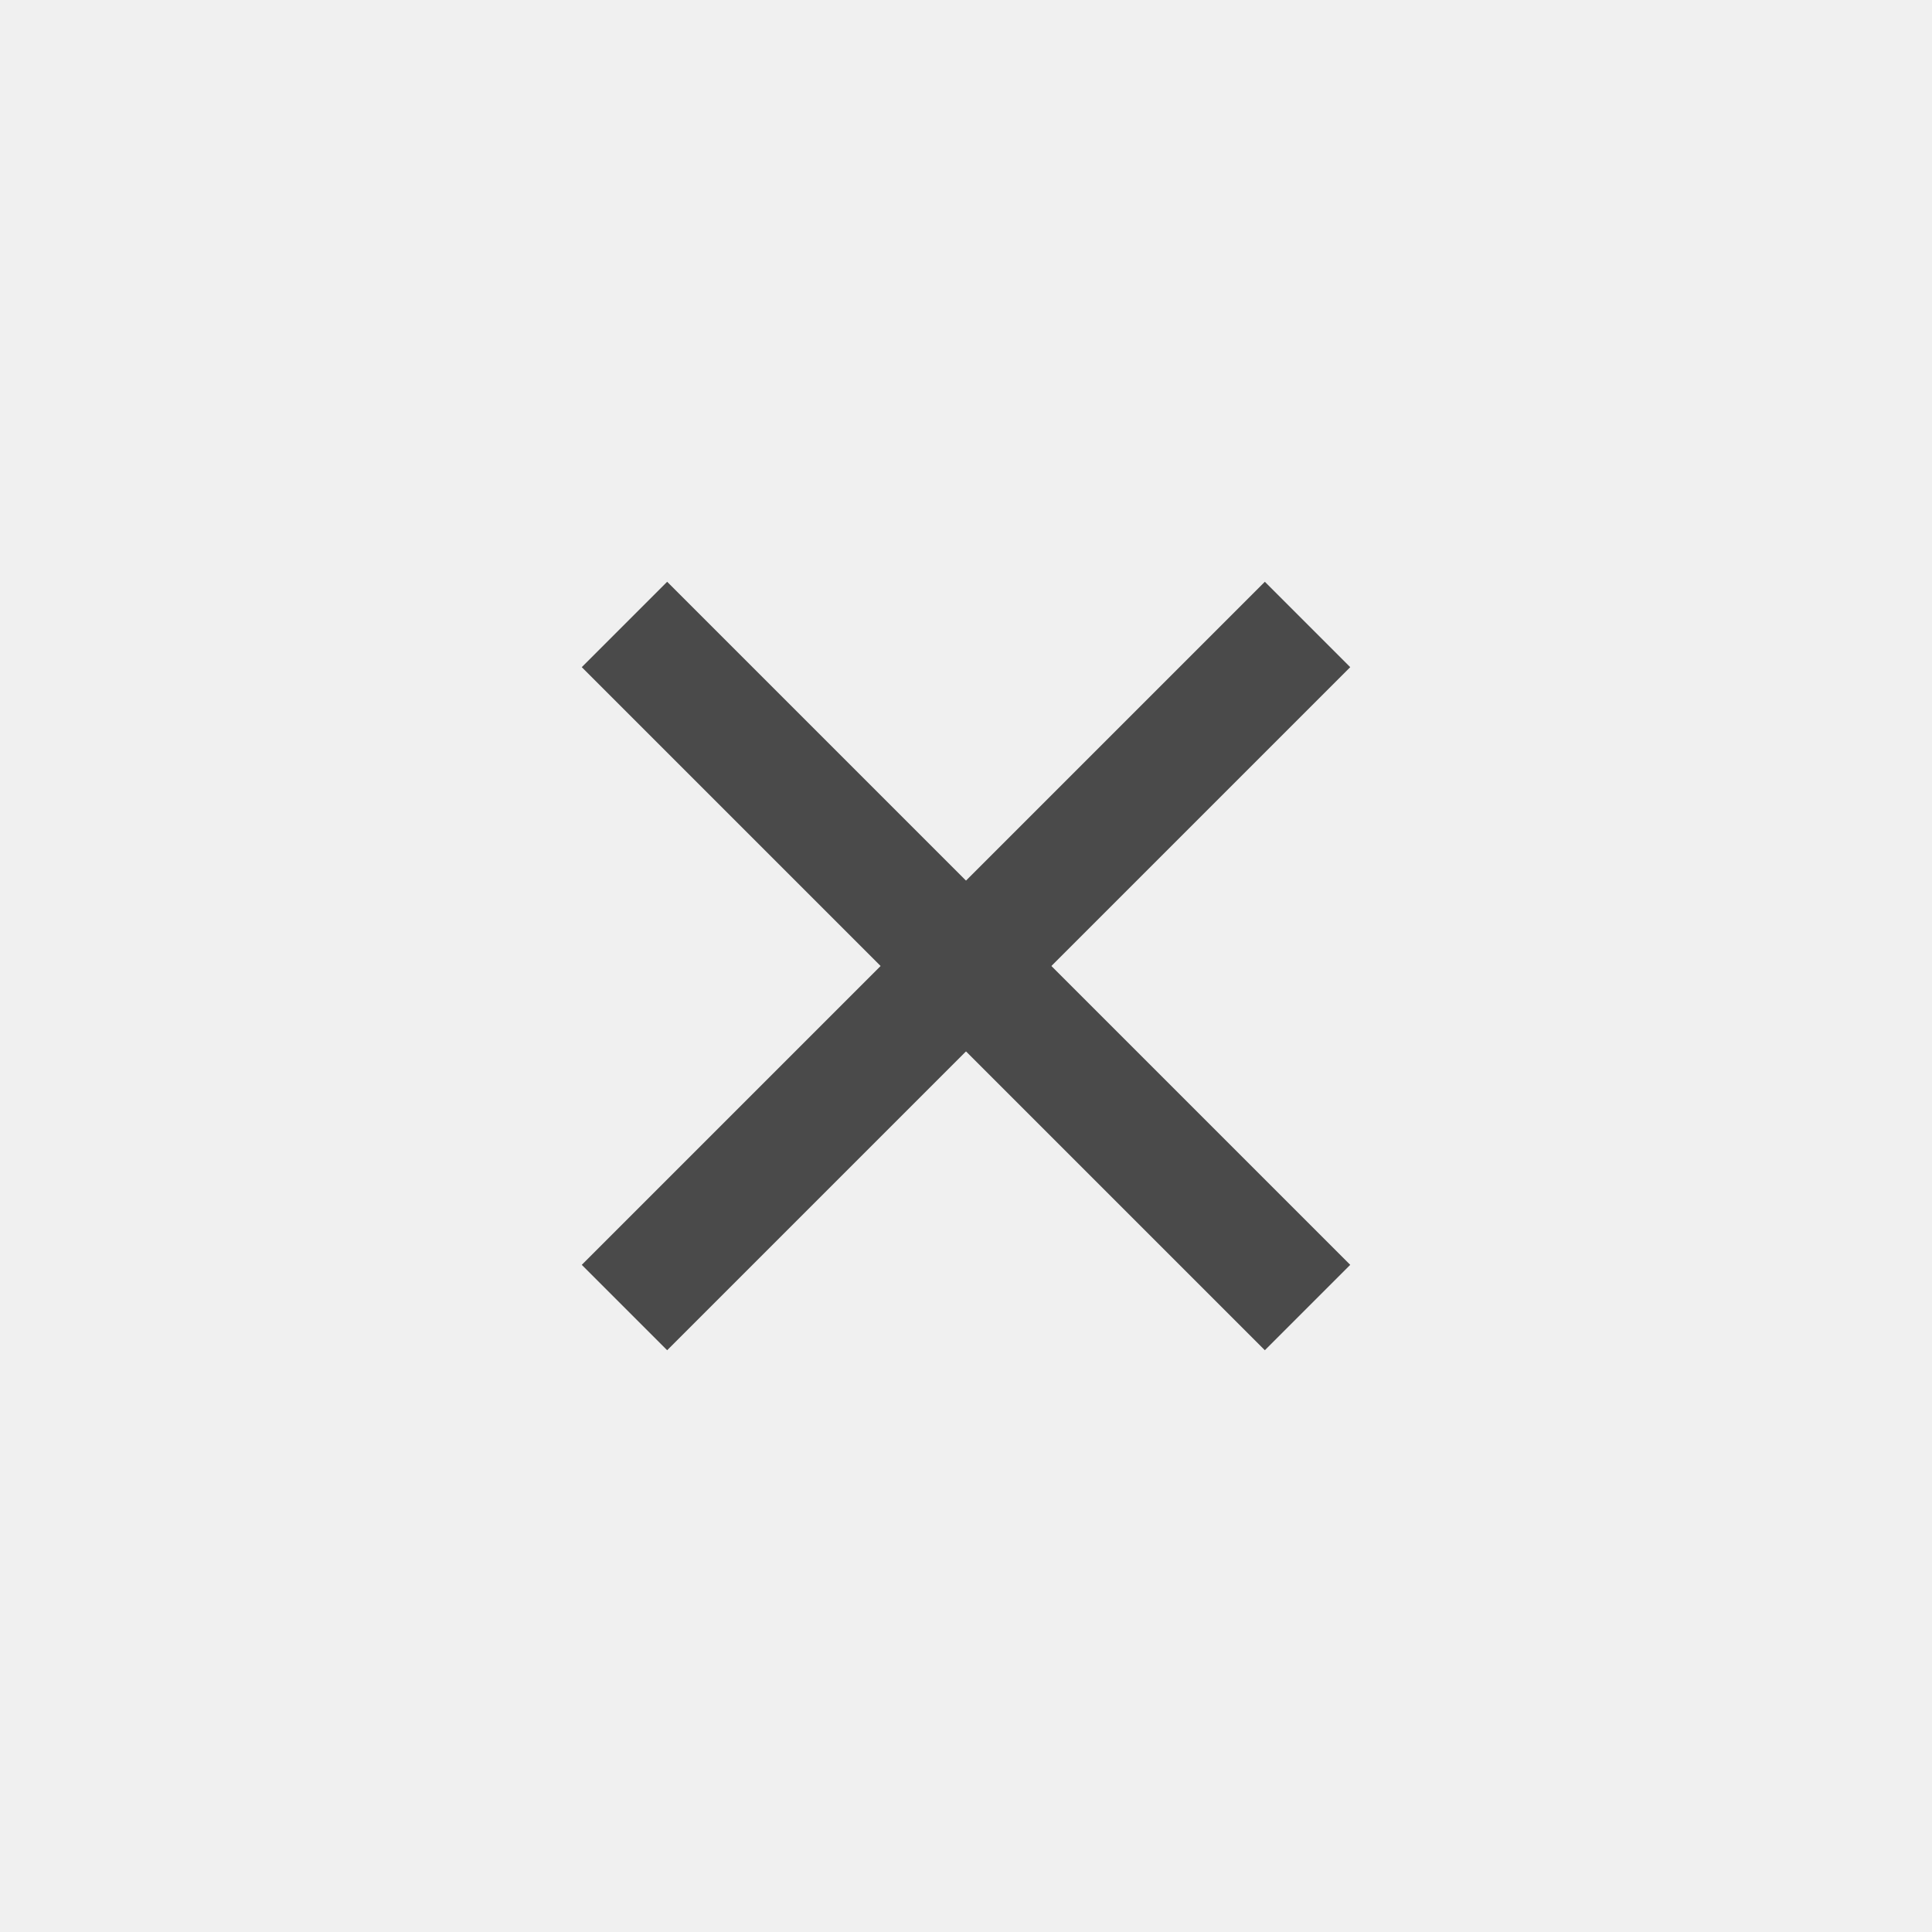
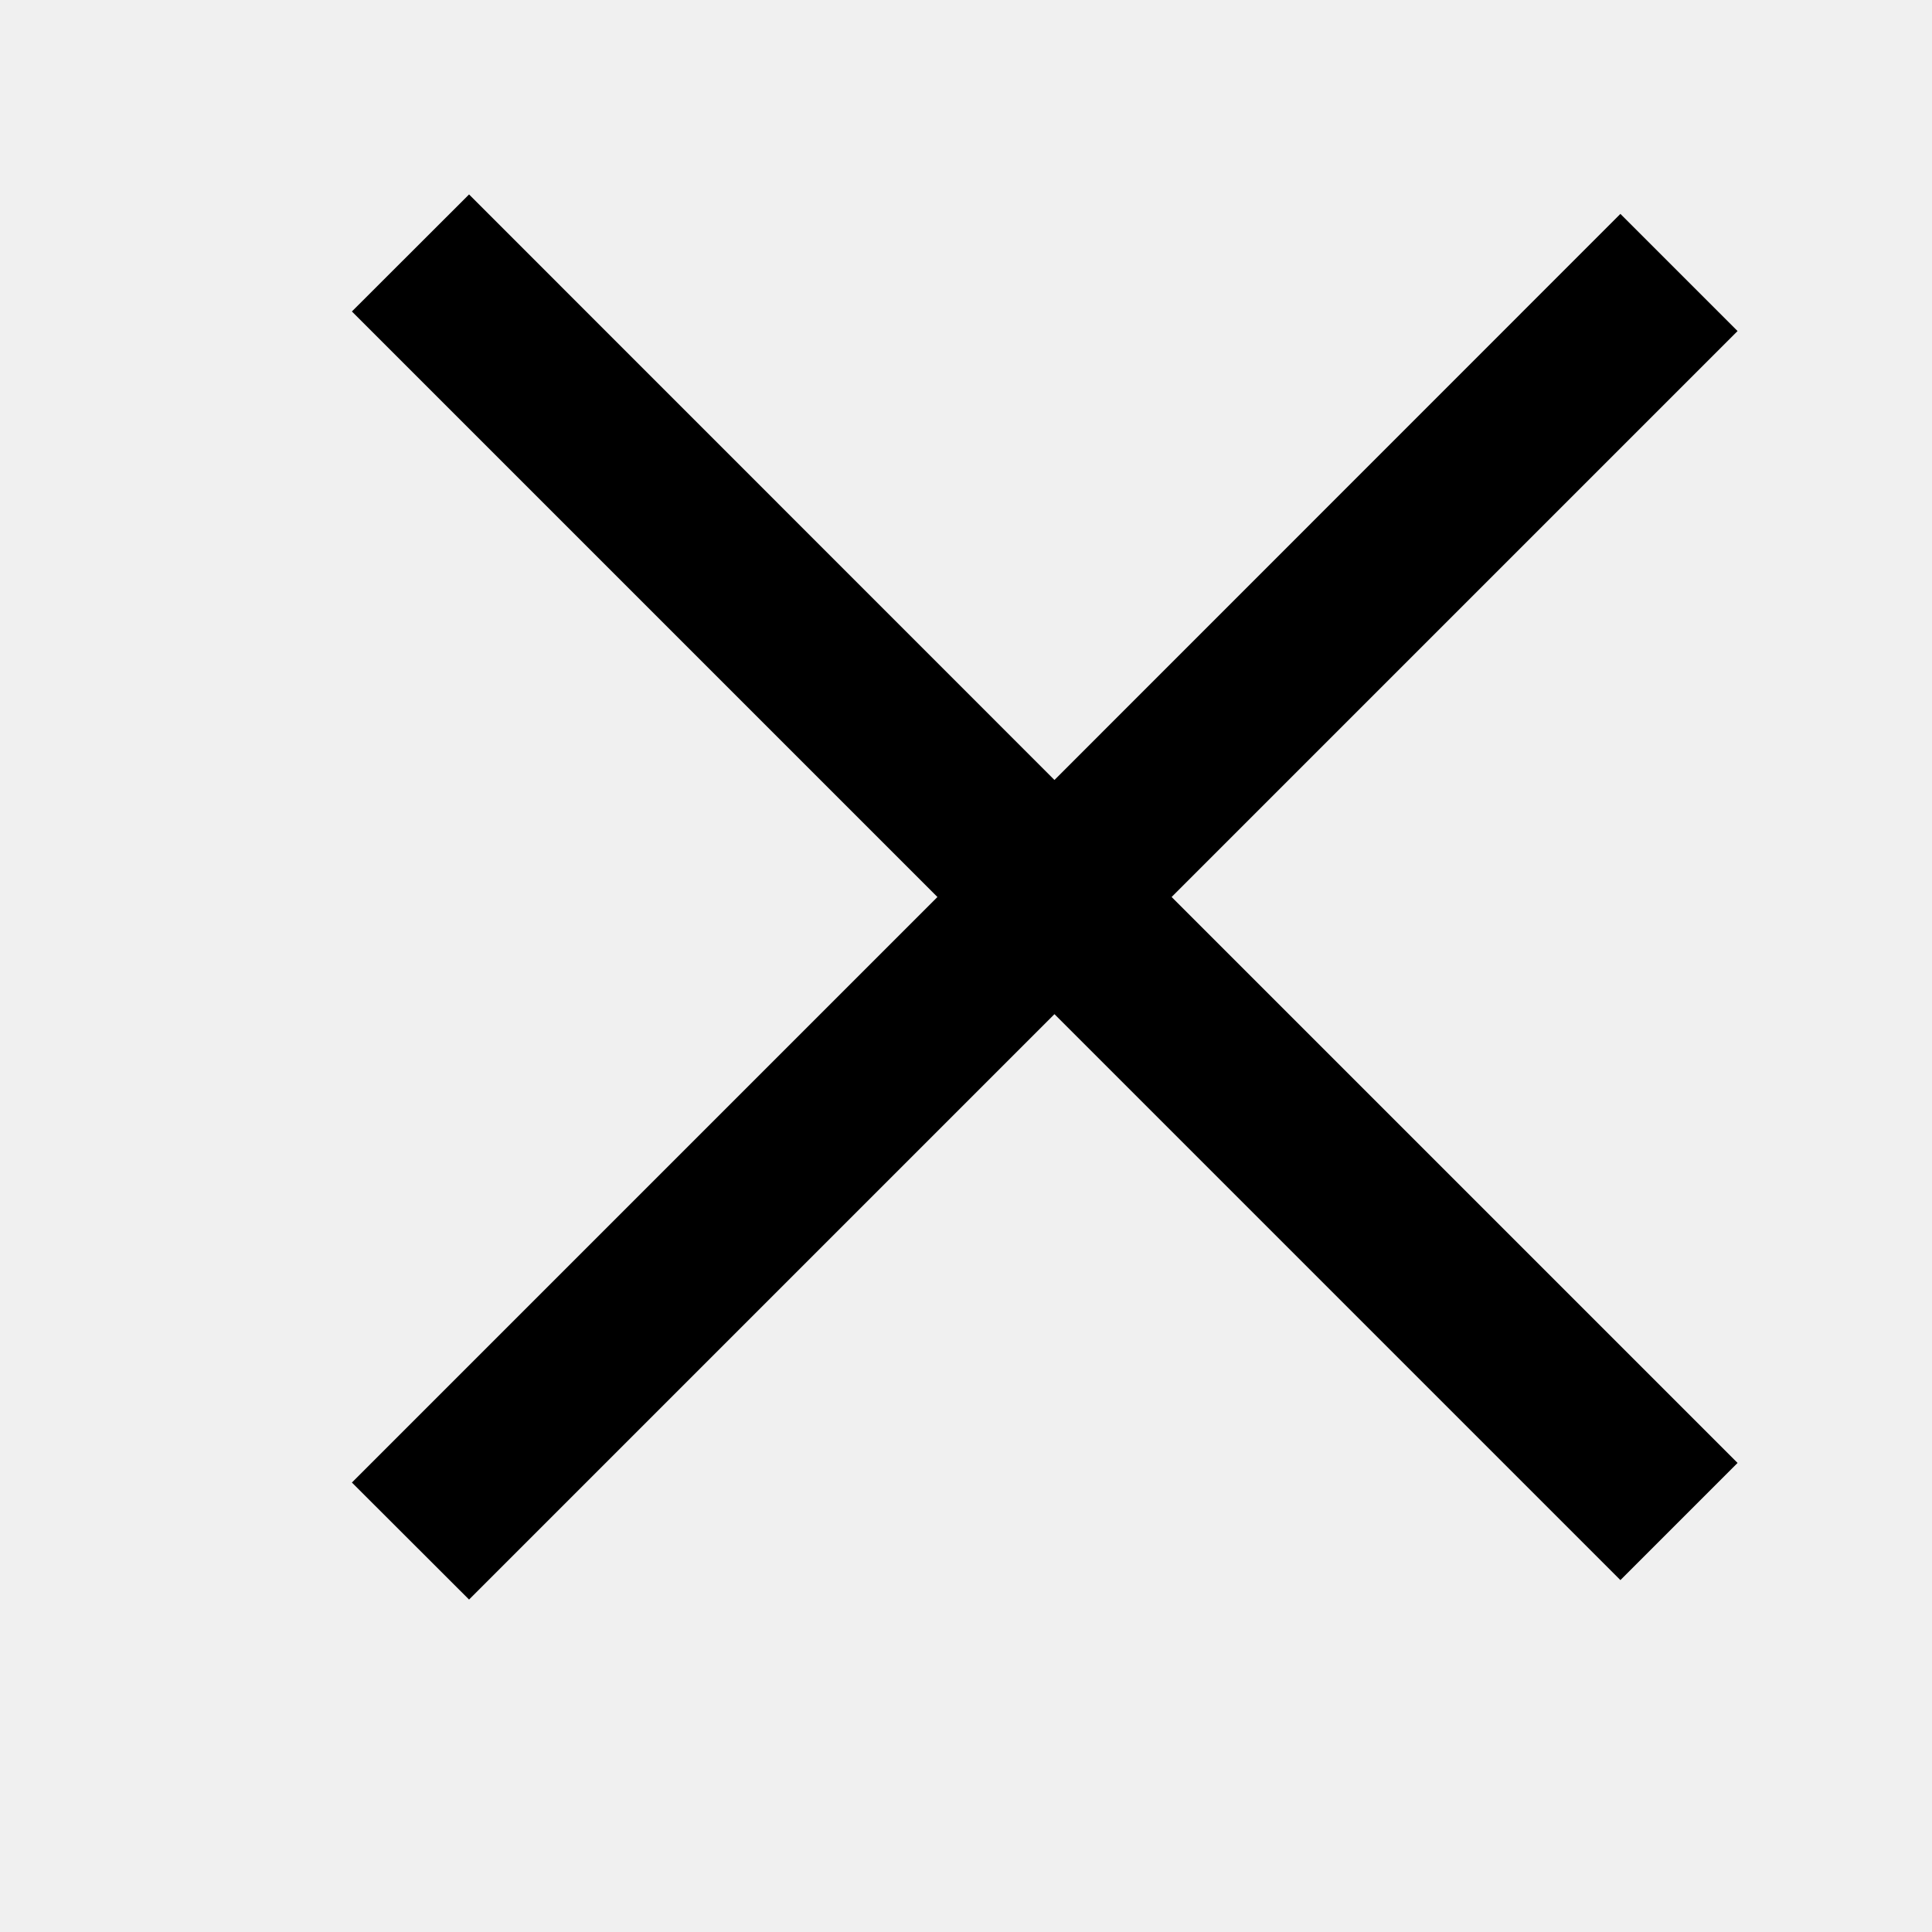
- <svg xmlns="http://www.w3.org/2000/svg" xmlns:xlink="http://www.w3.org/1999/xlink" width="24px" height="24px" viewBox="0 0 24 24" version="1.1">
+ <svg xmlns="http://www.w3.org/2000/svg" fill="none" version="1.1" width="14" height="14" viewBox="0 0 14 14">
  <defs>
-     <rect id="path-1" x="0" y="0" width="16" height="16" />
+     <clipPath id="master_svg0_61_29557">
+       <rect x="0" y="0" width="14" height="14" rx="0" />
+     </clipPath>
  </defs>
-   <g id="登录界面" stroke="none" stroke-width="1" fill="none" fill-rule="evenodd">
-     <g id="登录-账号登录" transform="translate(-1400, -16)">
-       <g id="icon-删除*32备份" transform="translate(1400, 16)">
-         <rect id="矩形" fill="#FFFFFF" opacity="0" x="0" y="0" width="24" height="24" />
-         <g id="路径" transform="translate(4, 4)">
-           <mask id="mask-2" fill="white">
-             <use xlink:href="#path-1" />
-           </mask>
-           <g id="蒙版" />
-           <g id="编组-2" mask="url(#mask-2)" stroke="#4A4A4A" stroke-width="1.5">
-             <g transform="translate(8, 8) rotate(-315) translate(-8, -8) translate(2, 2)" id="路径-3">
-               <line x1="-2.37058003e-15" y1="6" x2="12" y2="6" />
-               <line x1="-2.37058003e-15" y1="6" x2="12" y2="6" transform="translate(6, 6) rotate(90) translate(-6, -6) " />
-             </g>
-           </g>
-         </g>
+   <g>
+     <g clip-path="url(#master_svg0_61_29557)">
+       <g>
+         <path d="M8.49,6.5L12.591,2.399L11.742,1.55L7.641,5.652L3.399,1.409L2.55,2.257L6.793,6.5L2.55,10.743L3.399,11.591L7.641,7.349L11.742,11.45L12.591,10.601L8.49,6.5Z" fill-rule="evenodd" fill="#000000" fill-opacity="1" />
      </g>
    </g>
  </g>
</svg>
